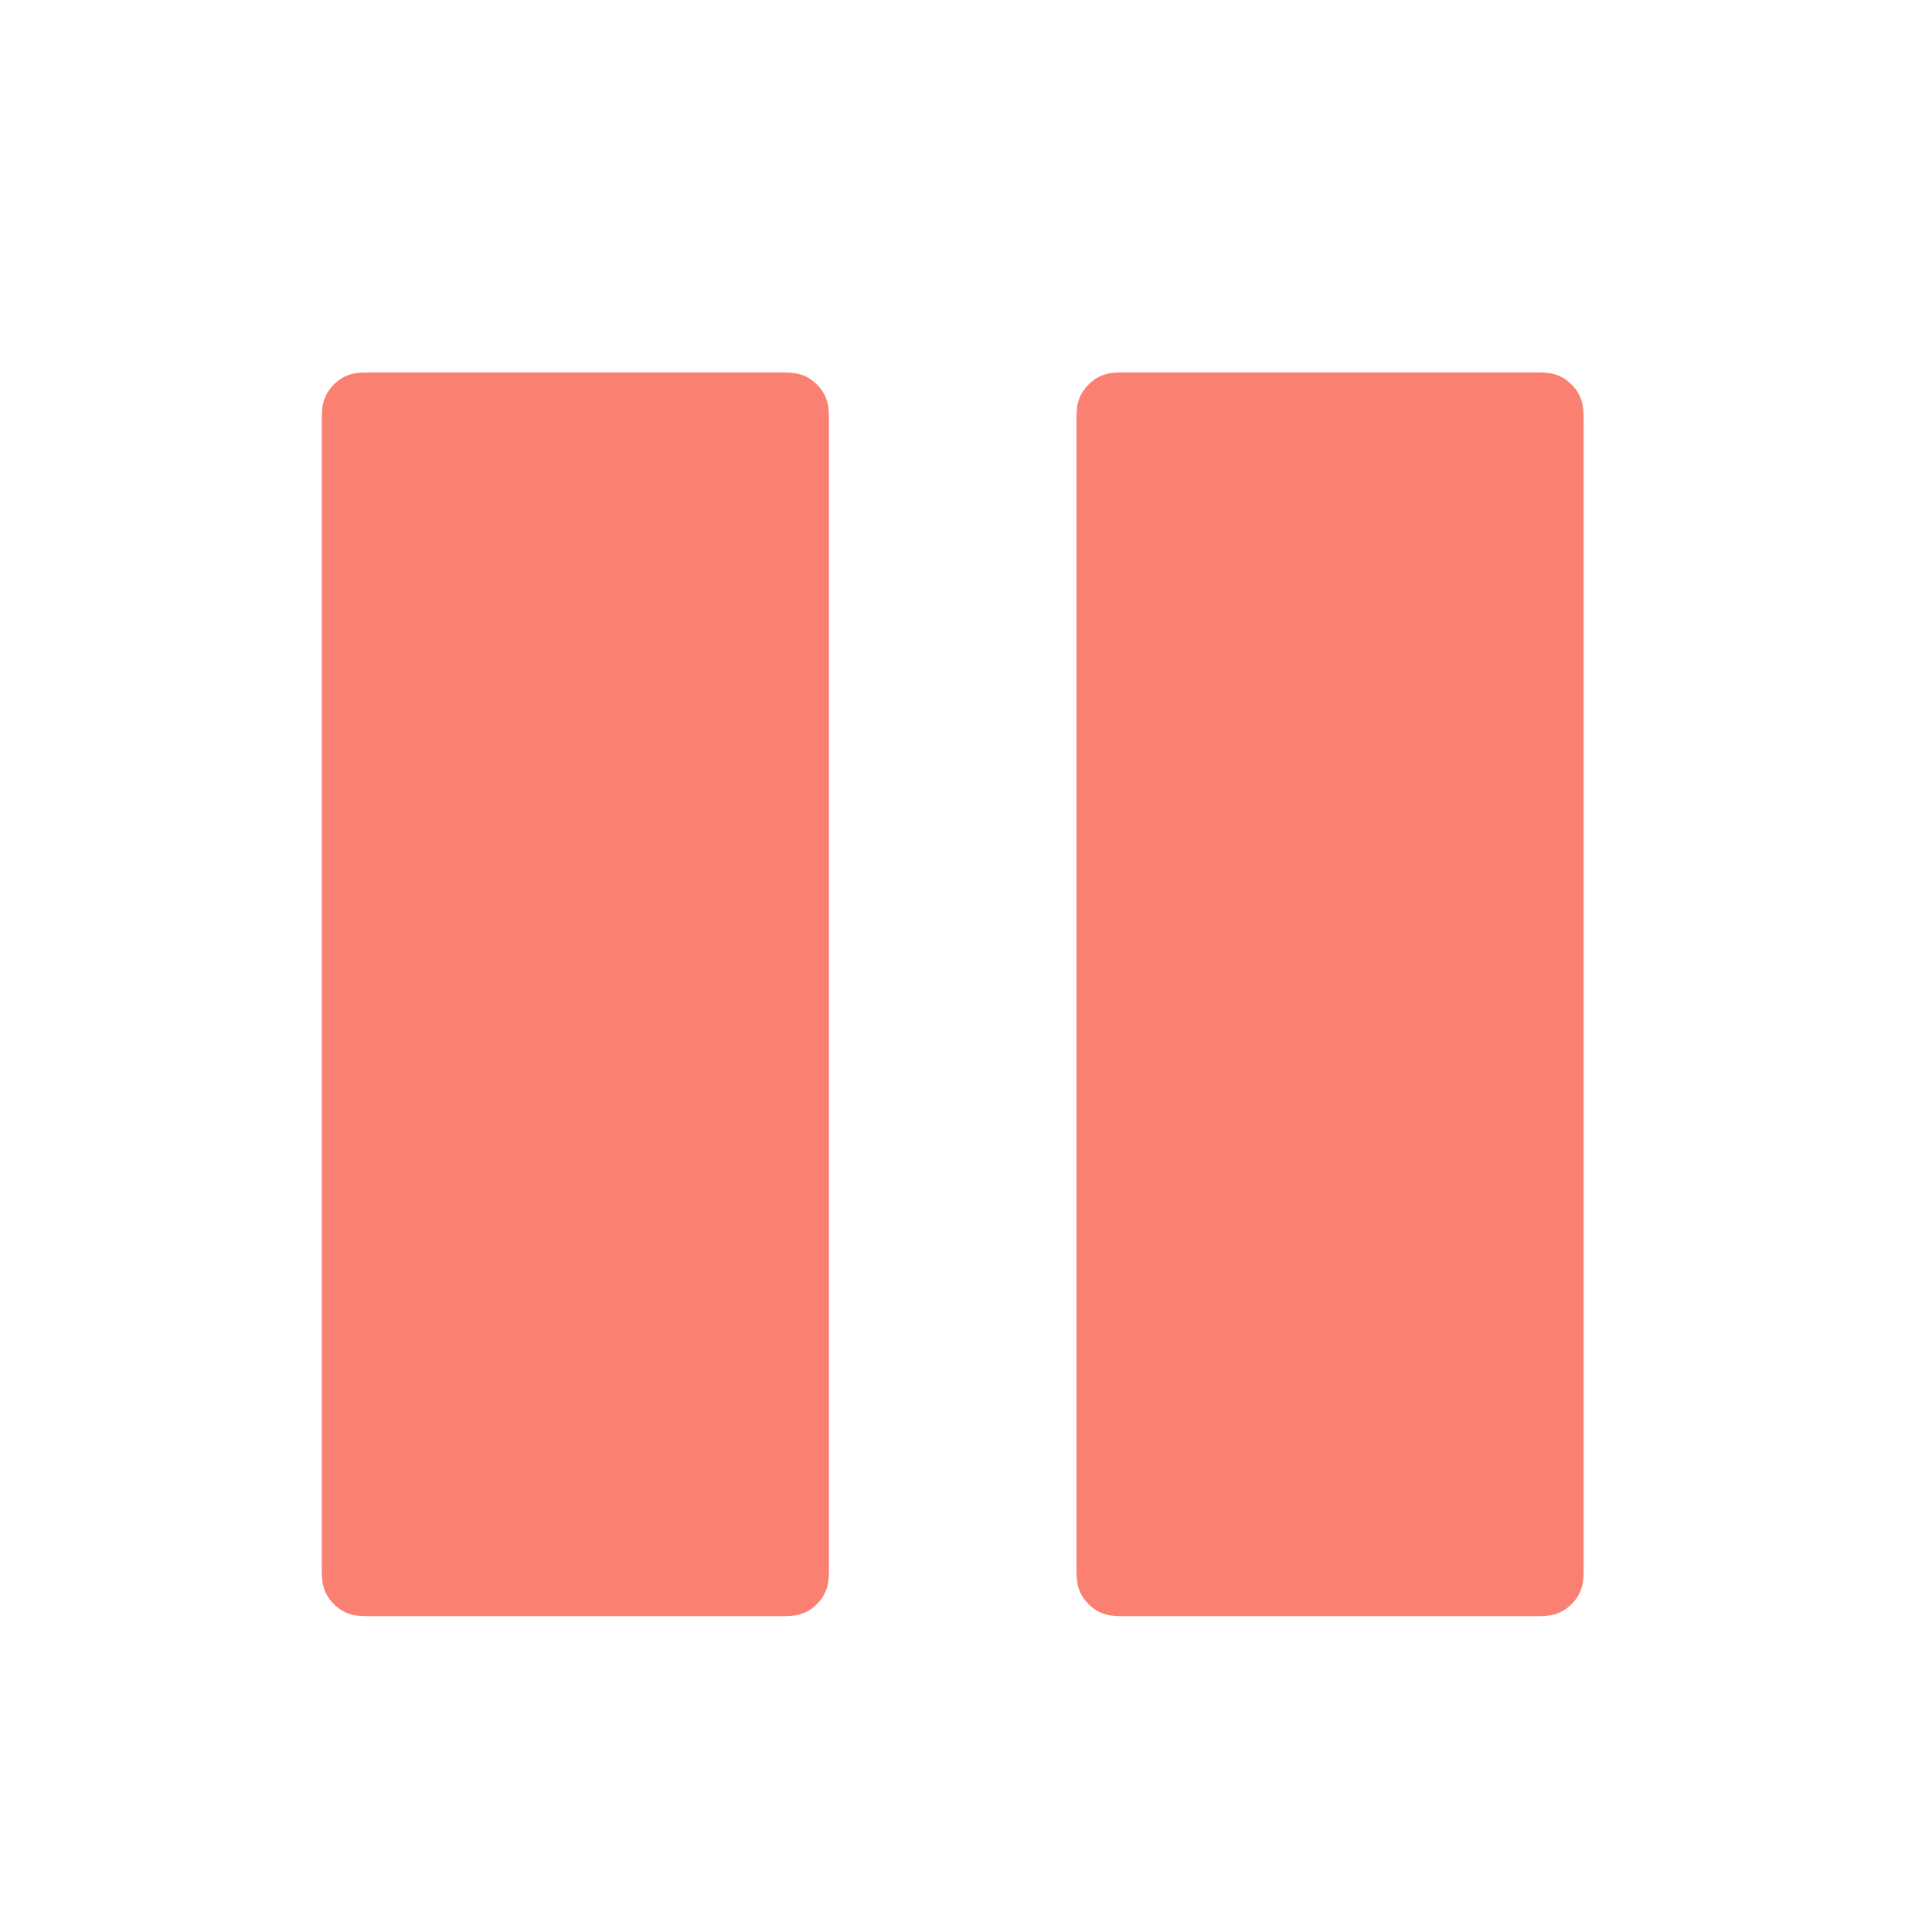
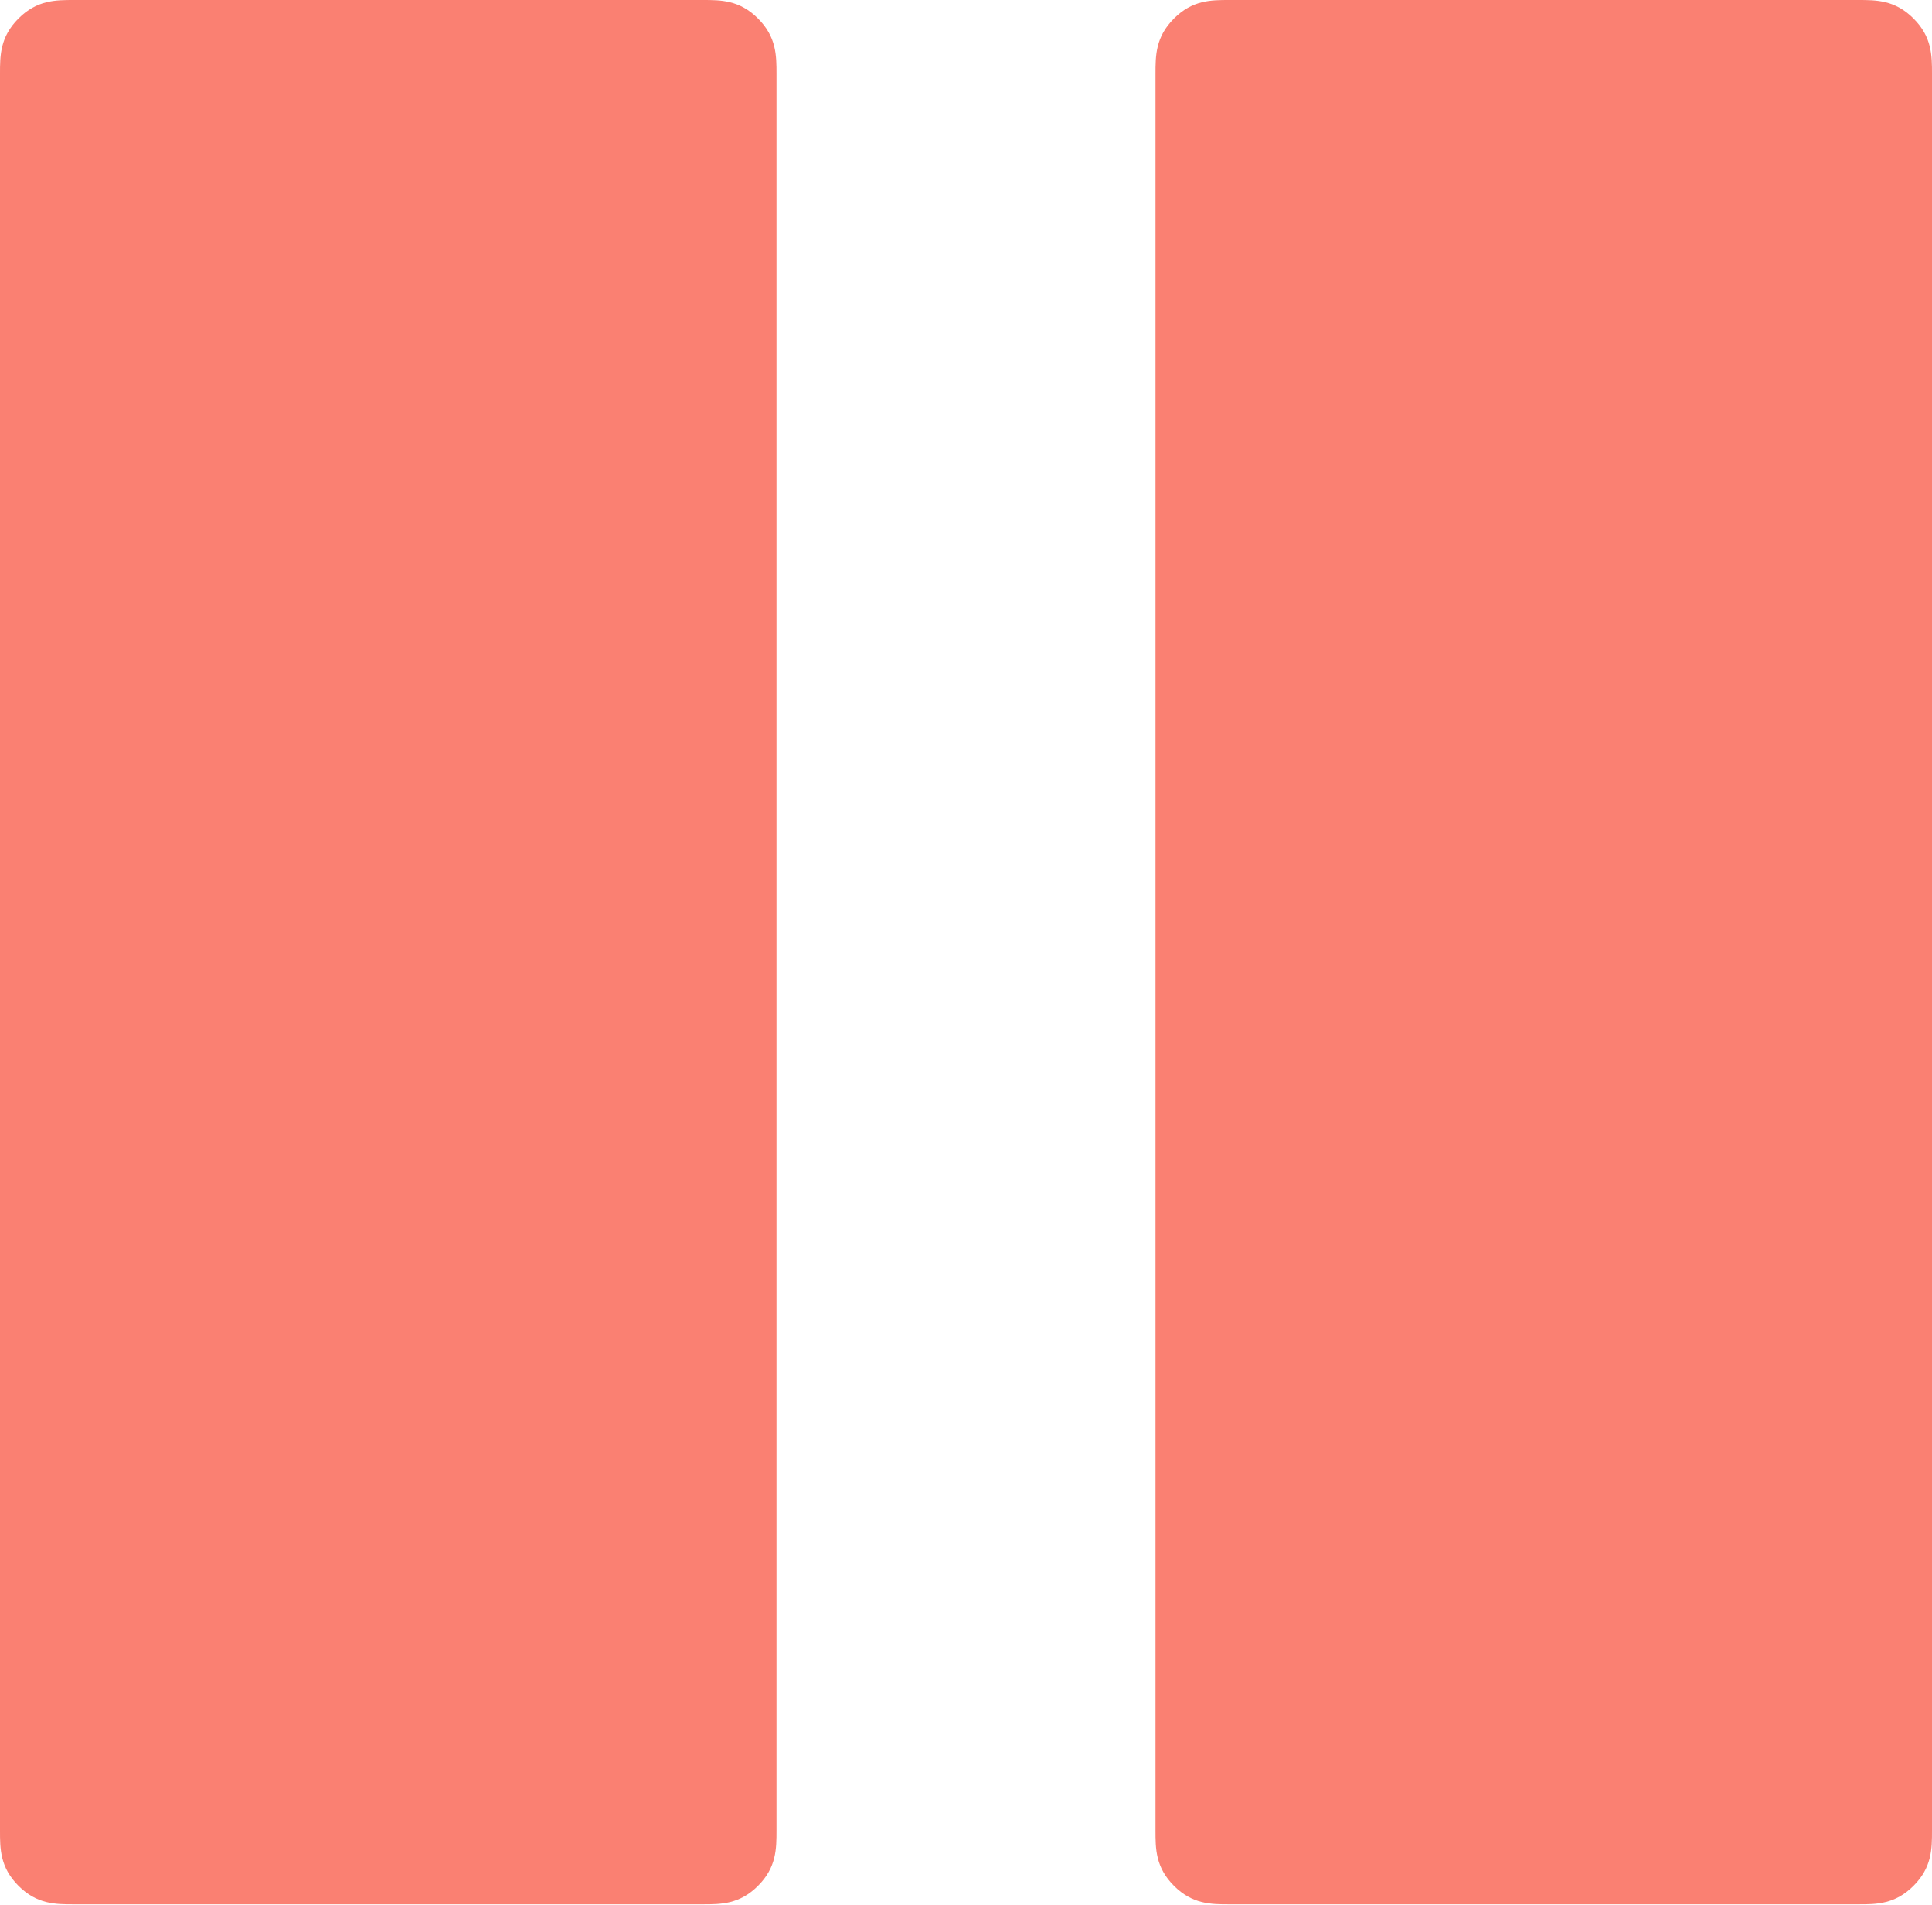
- <svg xmlns="http://www.w3.org/2000/svg" viewBox="0 0 32 32">
-   <path fill="salmon" d="M13.73 25.969c0 .2 0 .4-.2.6-.2.2-.4.2-.6.2h-6.8c-.2 0-.4 0-.6-.2-.2-.2-.2-.4-.2-.6V6.969c0-.2 0-.4.2-.6.2-.2.4-.2.6-.2h6.8c.2 0 .4 0 .6.2.2.2.2.4.2.6V25.969zm12.5 0c0 .2 0 .4-.2.6-.2.2-.4.2-.6.2h-6.8c-.2 0-.4 0-.6-.2-.2-.2-.2-.4-.2-.6V6.969c0-.2 0-.4.2-.6.2-.2.4-.2.6-.2h6.8c.2 0 .4 0 .6.2.2.2.2.4.2.6V25.969z" />
+ <svg xmlns="http://www.w3.org/2000/svg" viewBox="0 0 20.9 20.6">
+   <path d="M8.4 19.8c0 .2 0 .4-.2.6-.2.2-.4.2-.6.2H.8c-.2 0-.4 0-.6-.2-.2-.2-.2-.4-.2-.6V.8C0 .6 0 .4.2.2.4 0 .6 0 .8 0h6.8c.2 0 .4 0 .6.2.2.2.2.4.2.6zm12.5 0c0 .2 0 .4-.2.6-.2.2-.4.2-.6.2h-6.8c-.2 0-.4 0-.6-.2-.2-.2-.2-.4-.2-.6V.8c0-.2 0-.4.2-.6.2-.2.4-.2.6-.2h6.8c.2 0 .4 0 .6.2.2.2.2.4.2.6z" fill="salmon" />
</svg>
